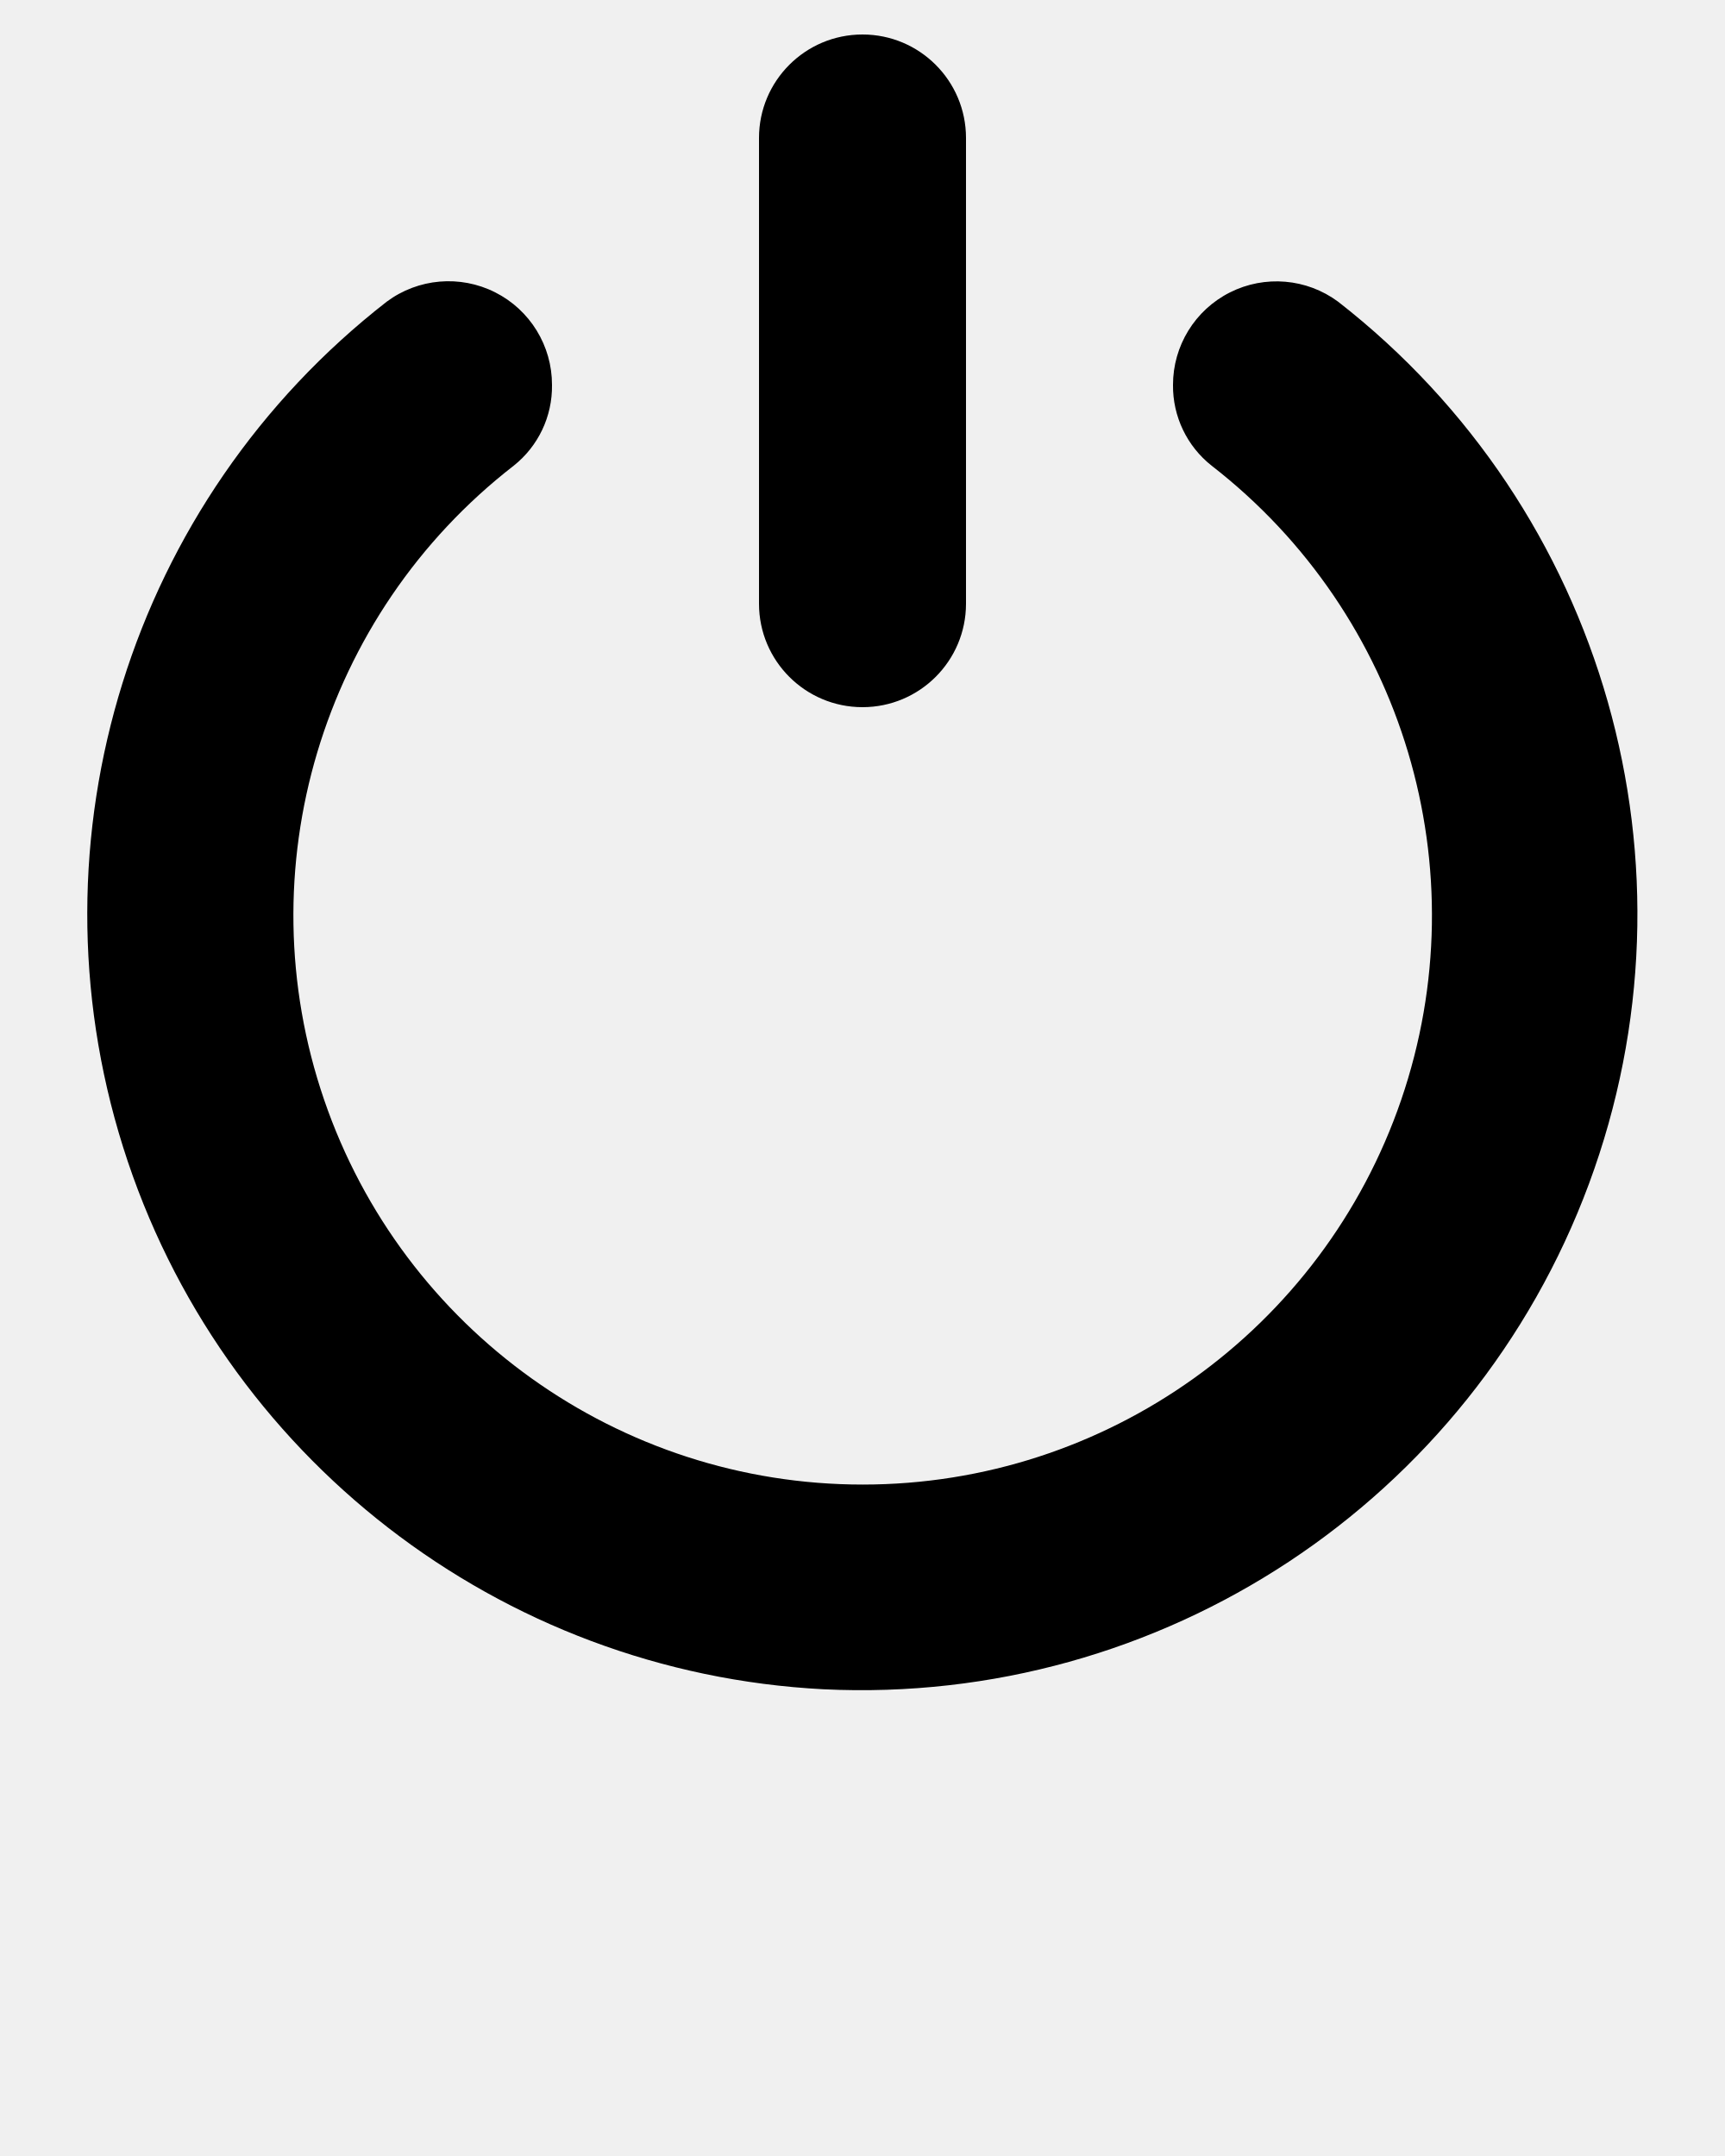
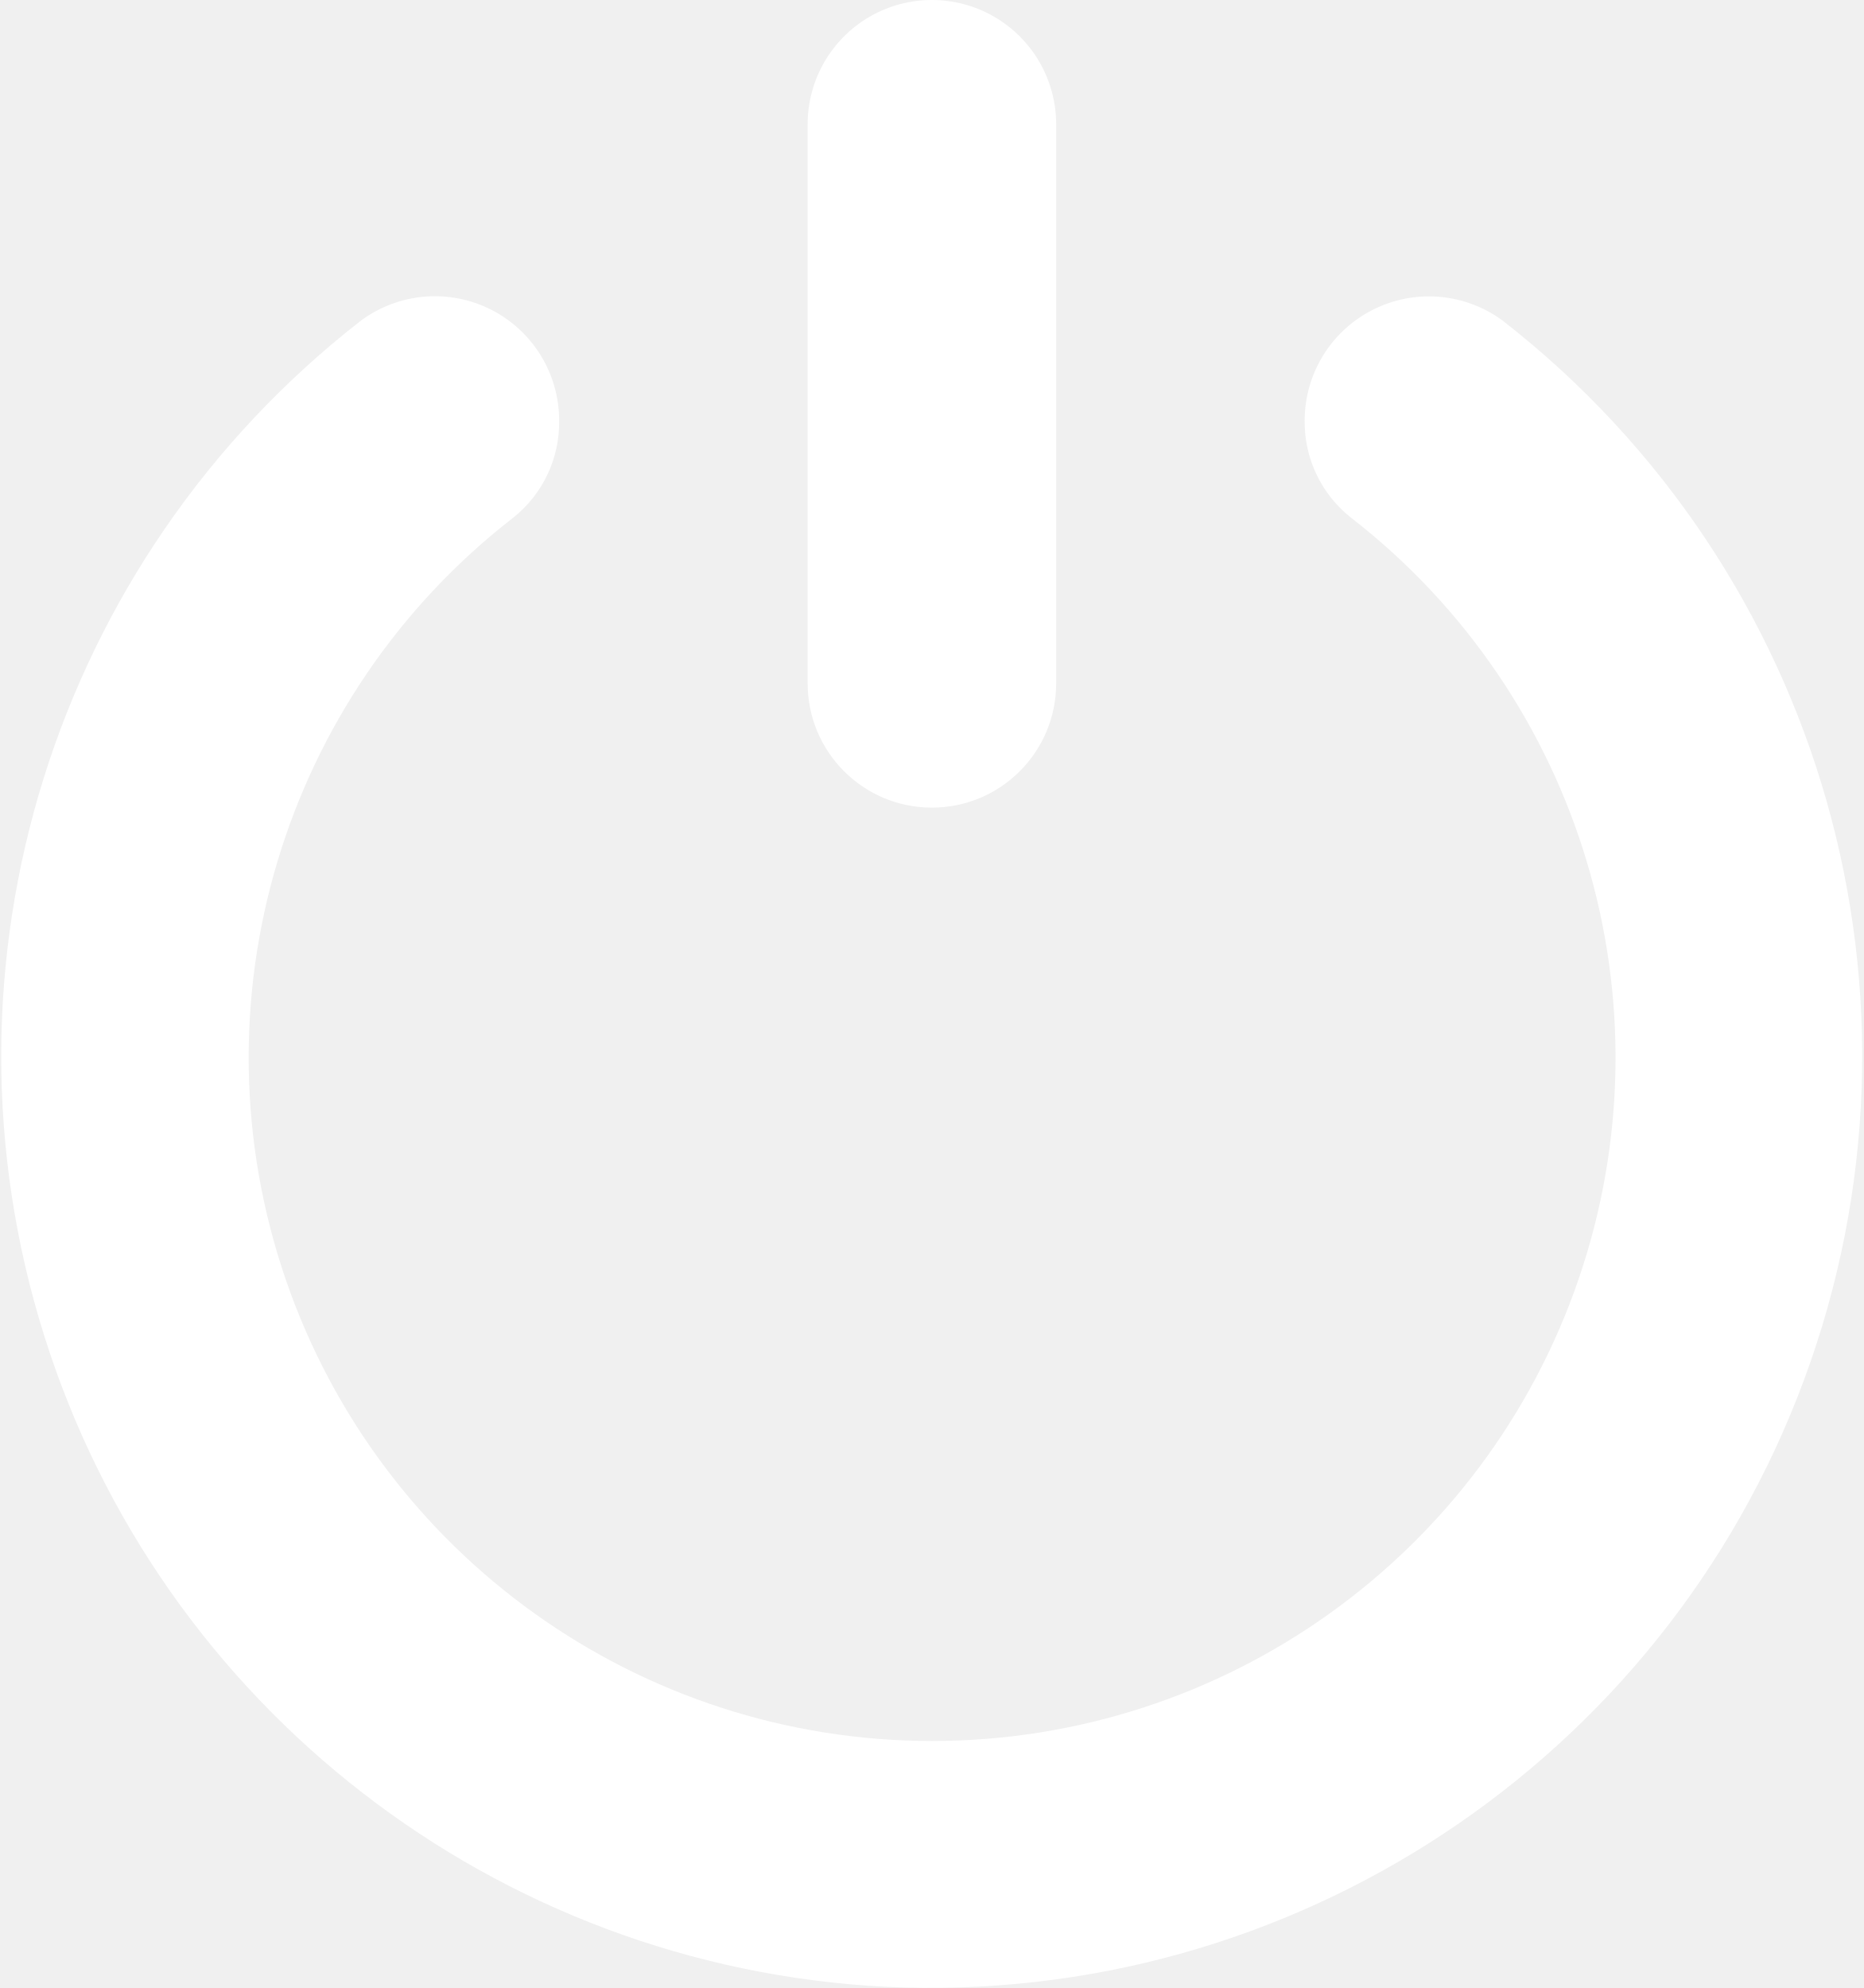
- <svg xmlns="http://www.w3.org/2000/svg" data-name="Layer 1" viewBox="0 0 100 125" x="0px" y="0px">
-   <path d="M47.74,97.94A45,45,0,0,1,22.42,17.49,6,6,0,0,1,32,22.32,5.87,5.87,0,0,1,29.78,27a33,33,0,1,0,40.46,0A5.89,5.89,0,0,1,68,22.32h0a6,6,0,0,1,9.57-4.83A45,45,0,0,1,47.74,97.94ZM44,8V35a6,6,0,0,0,12,0V8A6,6,0,1,0,44,8Z" />
-   <text x="0" y="115" fill="#000000" font-size="5px" font-weight="bold" font-family="'Helvetica Neue', Helvetica, Arial-Unicode, Arial, Sans-serif" />
-   <text x="0" y="120" fill="#000000" font-size="5px" font-weight="bold" font-family="'Helvetica Neue', Helvetica, Arial-Unicode, Arial, Sans-serif" />
+ <svg xmlns="http://www.w3.org/2000/svg" width="90px" height="96px" viewBox="0 0 90 96" version="1.1">
+   <defs />
+   <g id="Page-1" stroke="none" stroke-width="1" fill="none" fill-rule="evenodd">
+     <g id="noun_1015823_cc" fill="#FFFFFF" fill-rule="nonzero">
+       <path d="M42.74,95.94 C23.97,94.97 7.78,82.437 2.137,64.509 C-3.505,46.581 2.589,27.035 17.42,15.49 C19.242,14.135 21.673,13.925 23.701,14.947 C25.729,15.97 27.006,18.049 27,20.32 C27.026,22.14 26.205,23.869 24.78,25 C13.636,33.647 9.22,48.42 13.79,61.764 C18.36,75.108 30.905,84.072 45.01,84.072 C59.115,84.072 71.66,75.108 76.23,61.764 C80.8,48.42 76.384,33.647 65.24,25 C63.809,23.871 62.982,22.143 63,20.32 C62.997,18.053 64.272,15.977 66.297,14.956 C68.321,13.934 70.748,14.141 72.57,15.49 C88.049,27.546 93.934,48.241 87.112,66.638 C80.291,85.034 62.337,96.89 42.74,95.94 Z M39,6 L39,33 C39,36.314 41.686,39 45,39 C48.314,39 51,36.314 51,33 L51,6 C51,3.856 49.856,1.876 48,0.804 C46.144,-0.268 43.856,-0.268 42,0.804 C40.144,1.876 39,3.856 39,6 Z" id="Shape" />
+     </g>
+   </g>
</svg>
